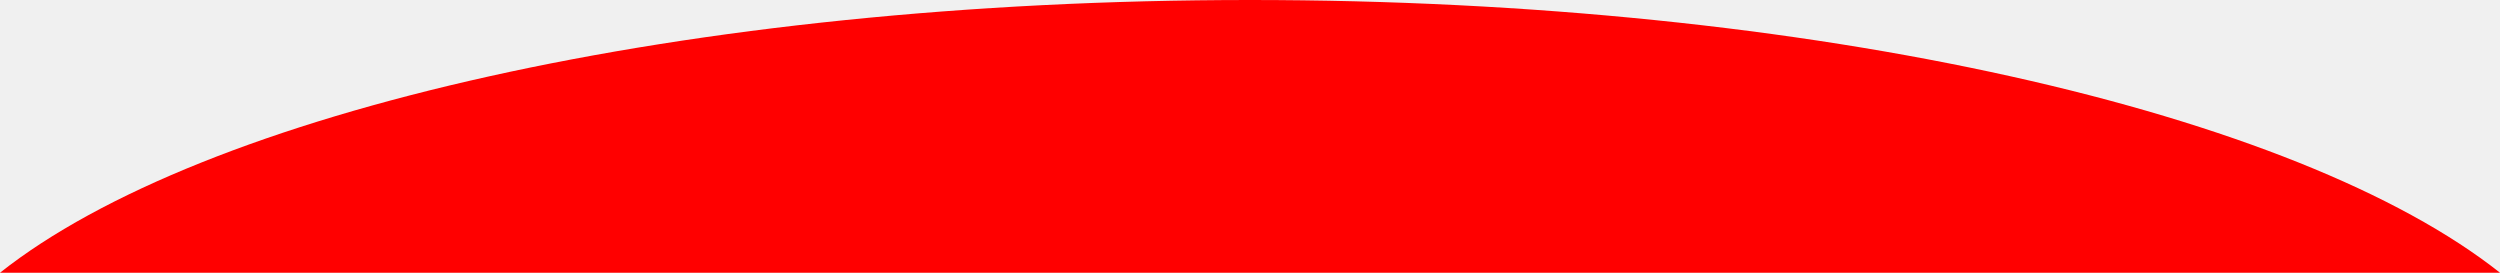
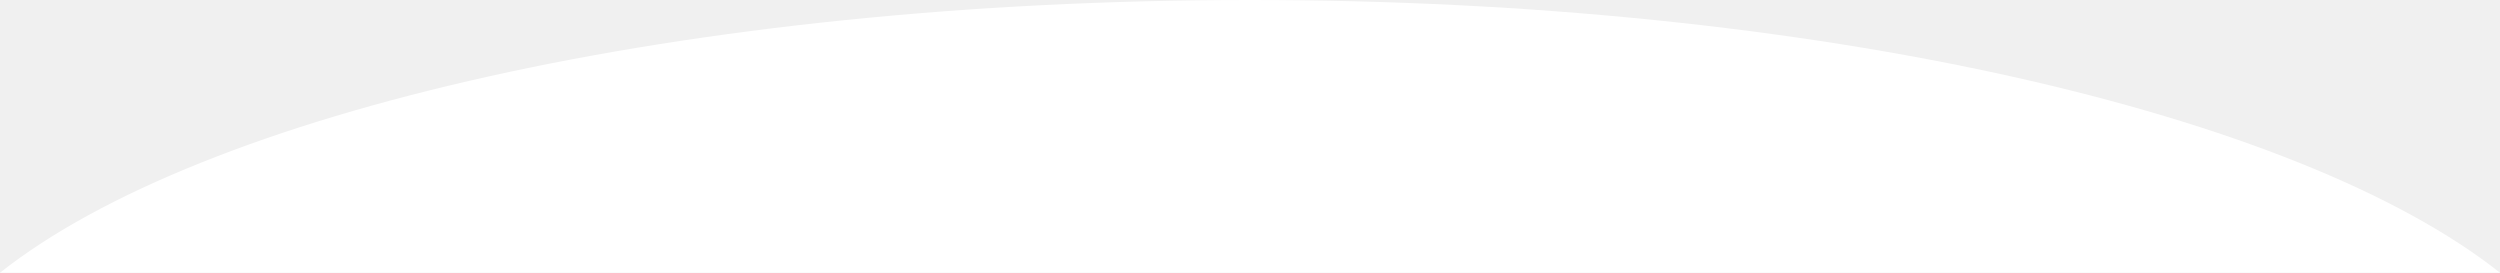
<svg xmlns="http://www.w3.org/2000/svg" width="550" height="60" viewBox="0 0 550 60" fill="none">
-   <path d="M0 60H550C505.528 24.79 399.153 0 275 0C150.847 0 44.472 24.79 0 60Z" fill="red" />
+   <path d="M0 60H550C505.528 24.79 399.153 0 275 0C150.847 0 44.472 24.79 0 60Z" fill="white" />
</svg>
